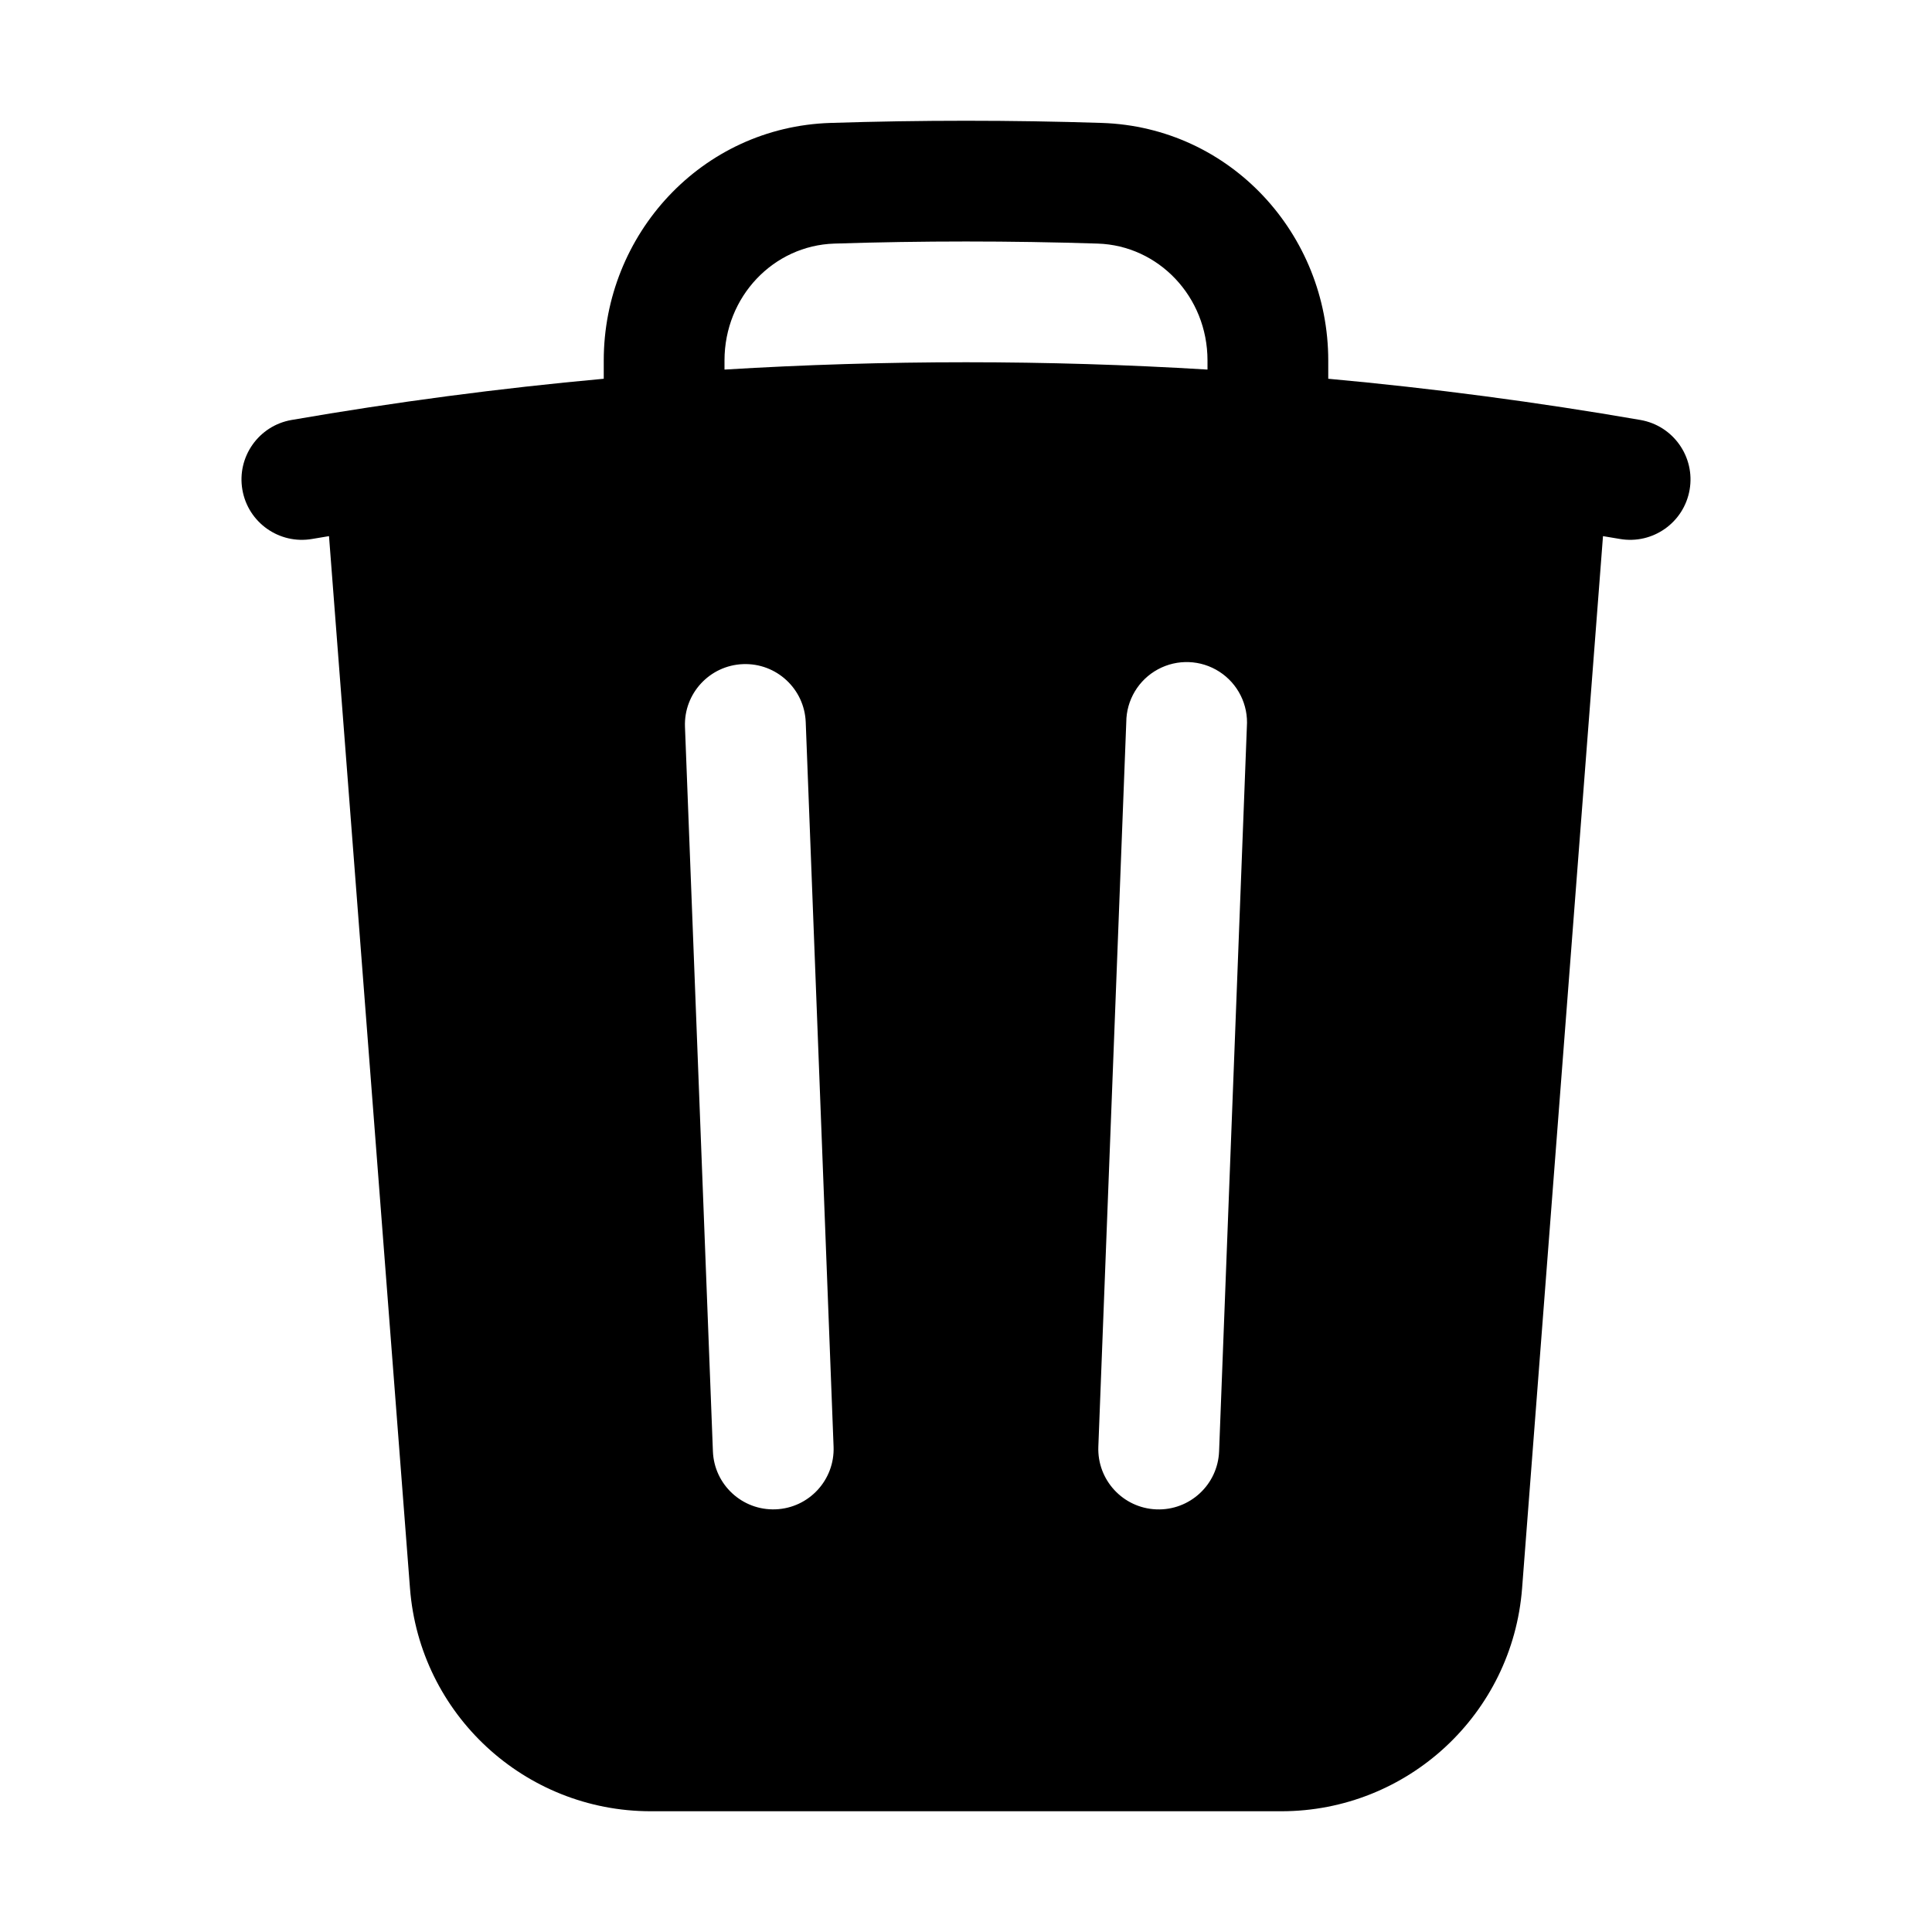
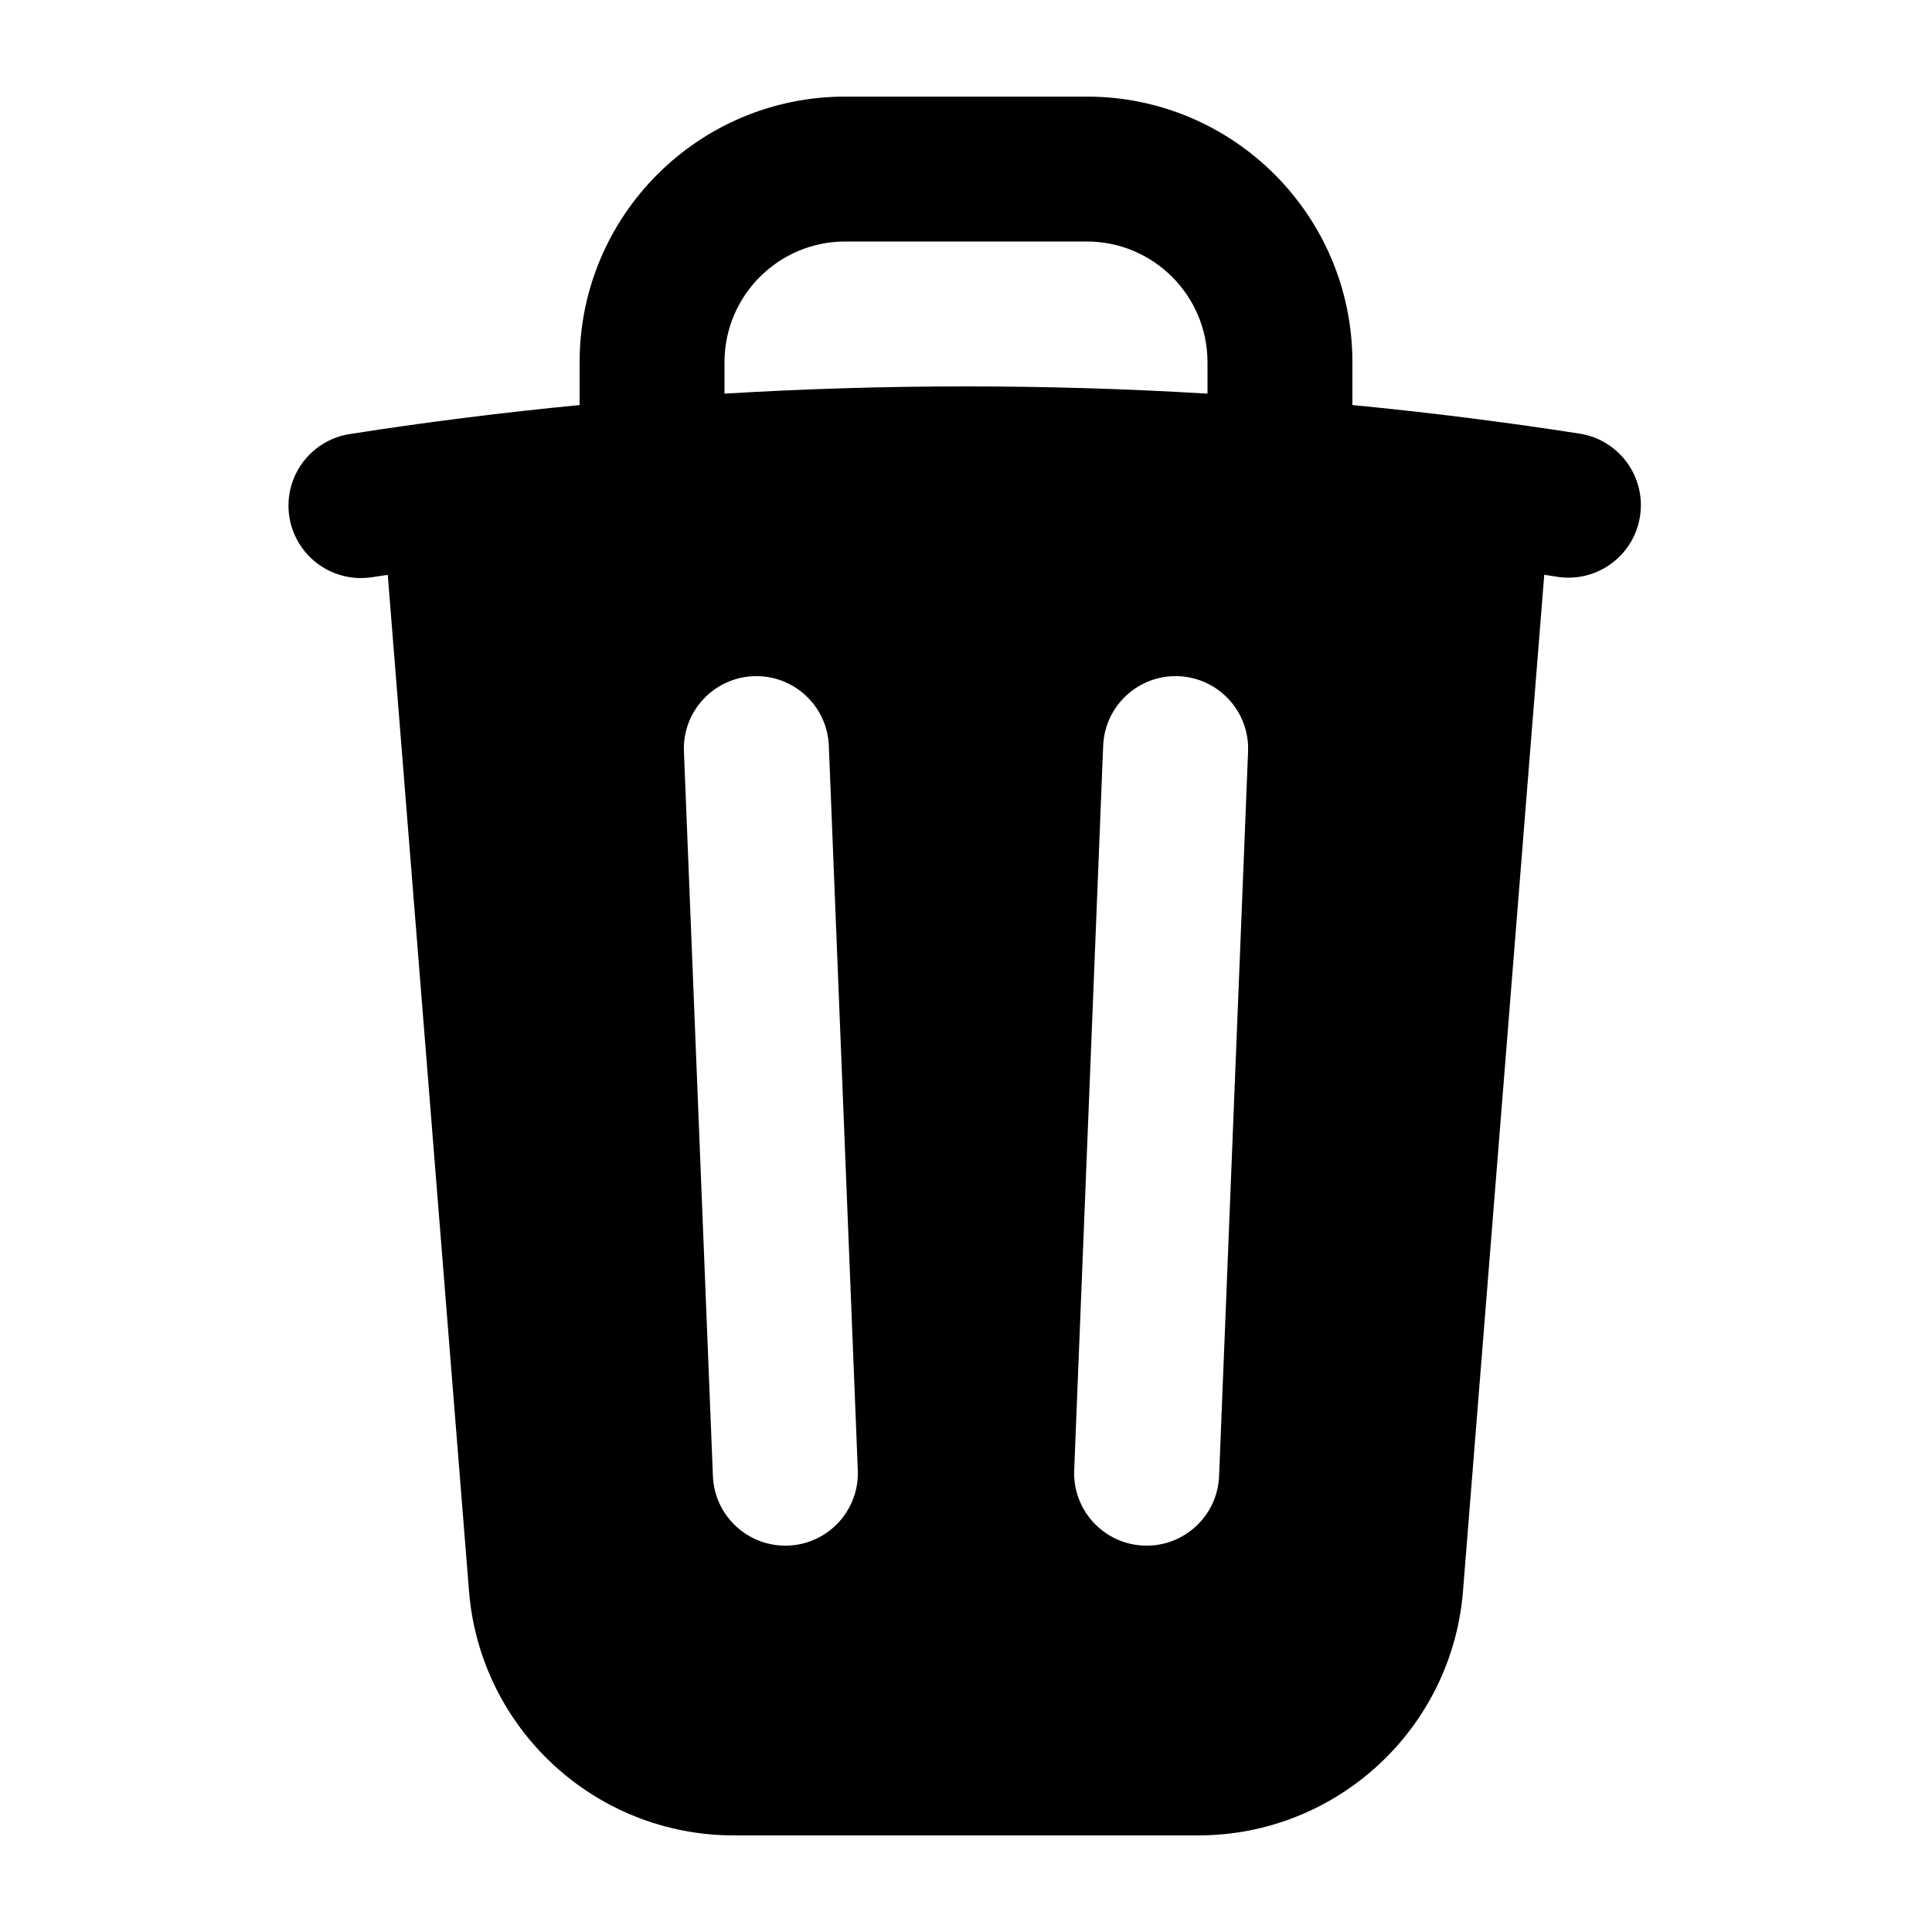
- <svg xmlns="http://www.w3.org/2000/svg" viewBox="0 0 24 24" fill="currentColor" aria-hidden="true" data-slot="icon">
-   <path fill-rule="evenodd" d="M16.5 4.478v.227a48.816 48.816 0 0 1 3.878.512.75.75 0 1 1-.256 1.478l-.209-.035-1.005 13.07a3 3 0 0 1-2.991 2.77H8.084a3 3 0 0 1-2.991-2.77L4.087 6.66l-.209.035a.75.75 0 0 1-.256-1.478A48.567 48.567 0 0 1 7.5 4.705v-.227c0-1.564 1.213-2.9 2.816-2.951a52.662 52.662 0 0 1 3.369 0c1.603.051 2.815 1.387 2.815 2.951Zm-6.136-1.452a51.196 51.196 0 0 1 3.273 0C14.39 3.05 15 3.684 15 4.478v.113a49.488 49.488 0 0 0-6 0v-.113c0-.794.609-1.428 1.364-1.452Zm-.355 5.945a.75.75 0 1 0-1.5.058l.347 9a.75.75 0 1 0 1.499-.058l-.346-9Zm5.48.058a.75.75 0 1 0-1.498-.058l-.347 9a.75.75 0 0 0 1.5.058l.345-9Z" clip-rule="evenodd" />
+ <svg xmlns="http://www.w3.org/2000/svg" viewBox="0 0 20 20" fill="currentColor" aria-hidden="true" data-slot="icon">
+   <path fill-rule="evenodd" d="M8.75 1A2.75 2.75 0 0 0 6 3.75v.443c-.795.077-1.584.176-2.365.298a.75.75 0 1 0 .23 1.482l.149-.022.841 10.518A2.75 2.75 0 0 0 7.596 19h4.807a2.75 2.75 0 0 0 2.742-2.53l.841-10.52.149.023a.75.75 0 0 0 .23-1.482A41.03 41.03 0 0 0 14 4.193V3.75A2.75 2.75 0 0 0 11.25 1h-2.5ZM10 4c.84 0 1.673.025 2.5.075V3.75c0-.69-.56-1.25-1.25-1.25h-2.5c-.69 0-1.25.56-1.25 1.25v.325C8.327 4.025 9.16 4 10 4ZM8.58 7.72a.75.75 0 0 0-1.5.06l.3 7.5a.75.75 0 1 0 1.5-.06l-.3-7.5Zm4.34.06a.75.75 0 1 0-1.5-.06l-.3 7.5a.75.75 0 1 0 1.5.06l.3-7.5Z" clip-rule="evenodd" />
</svg>
